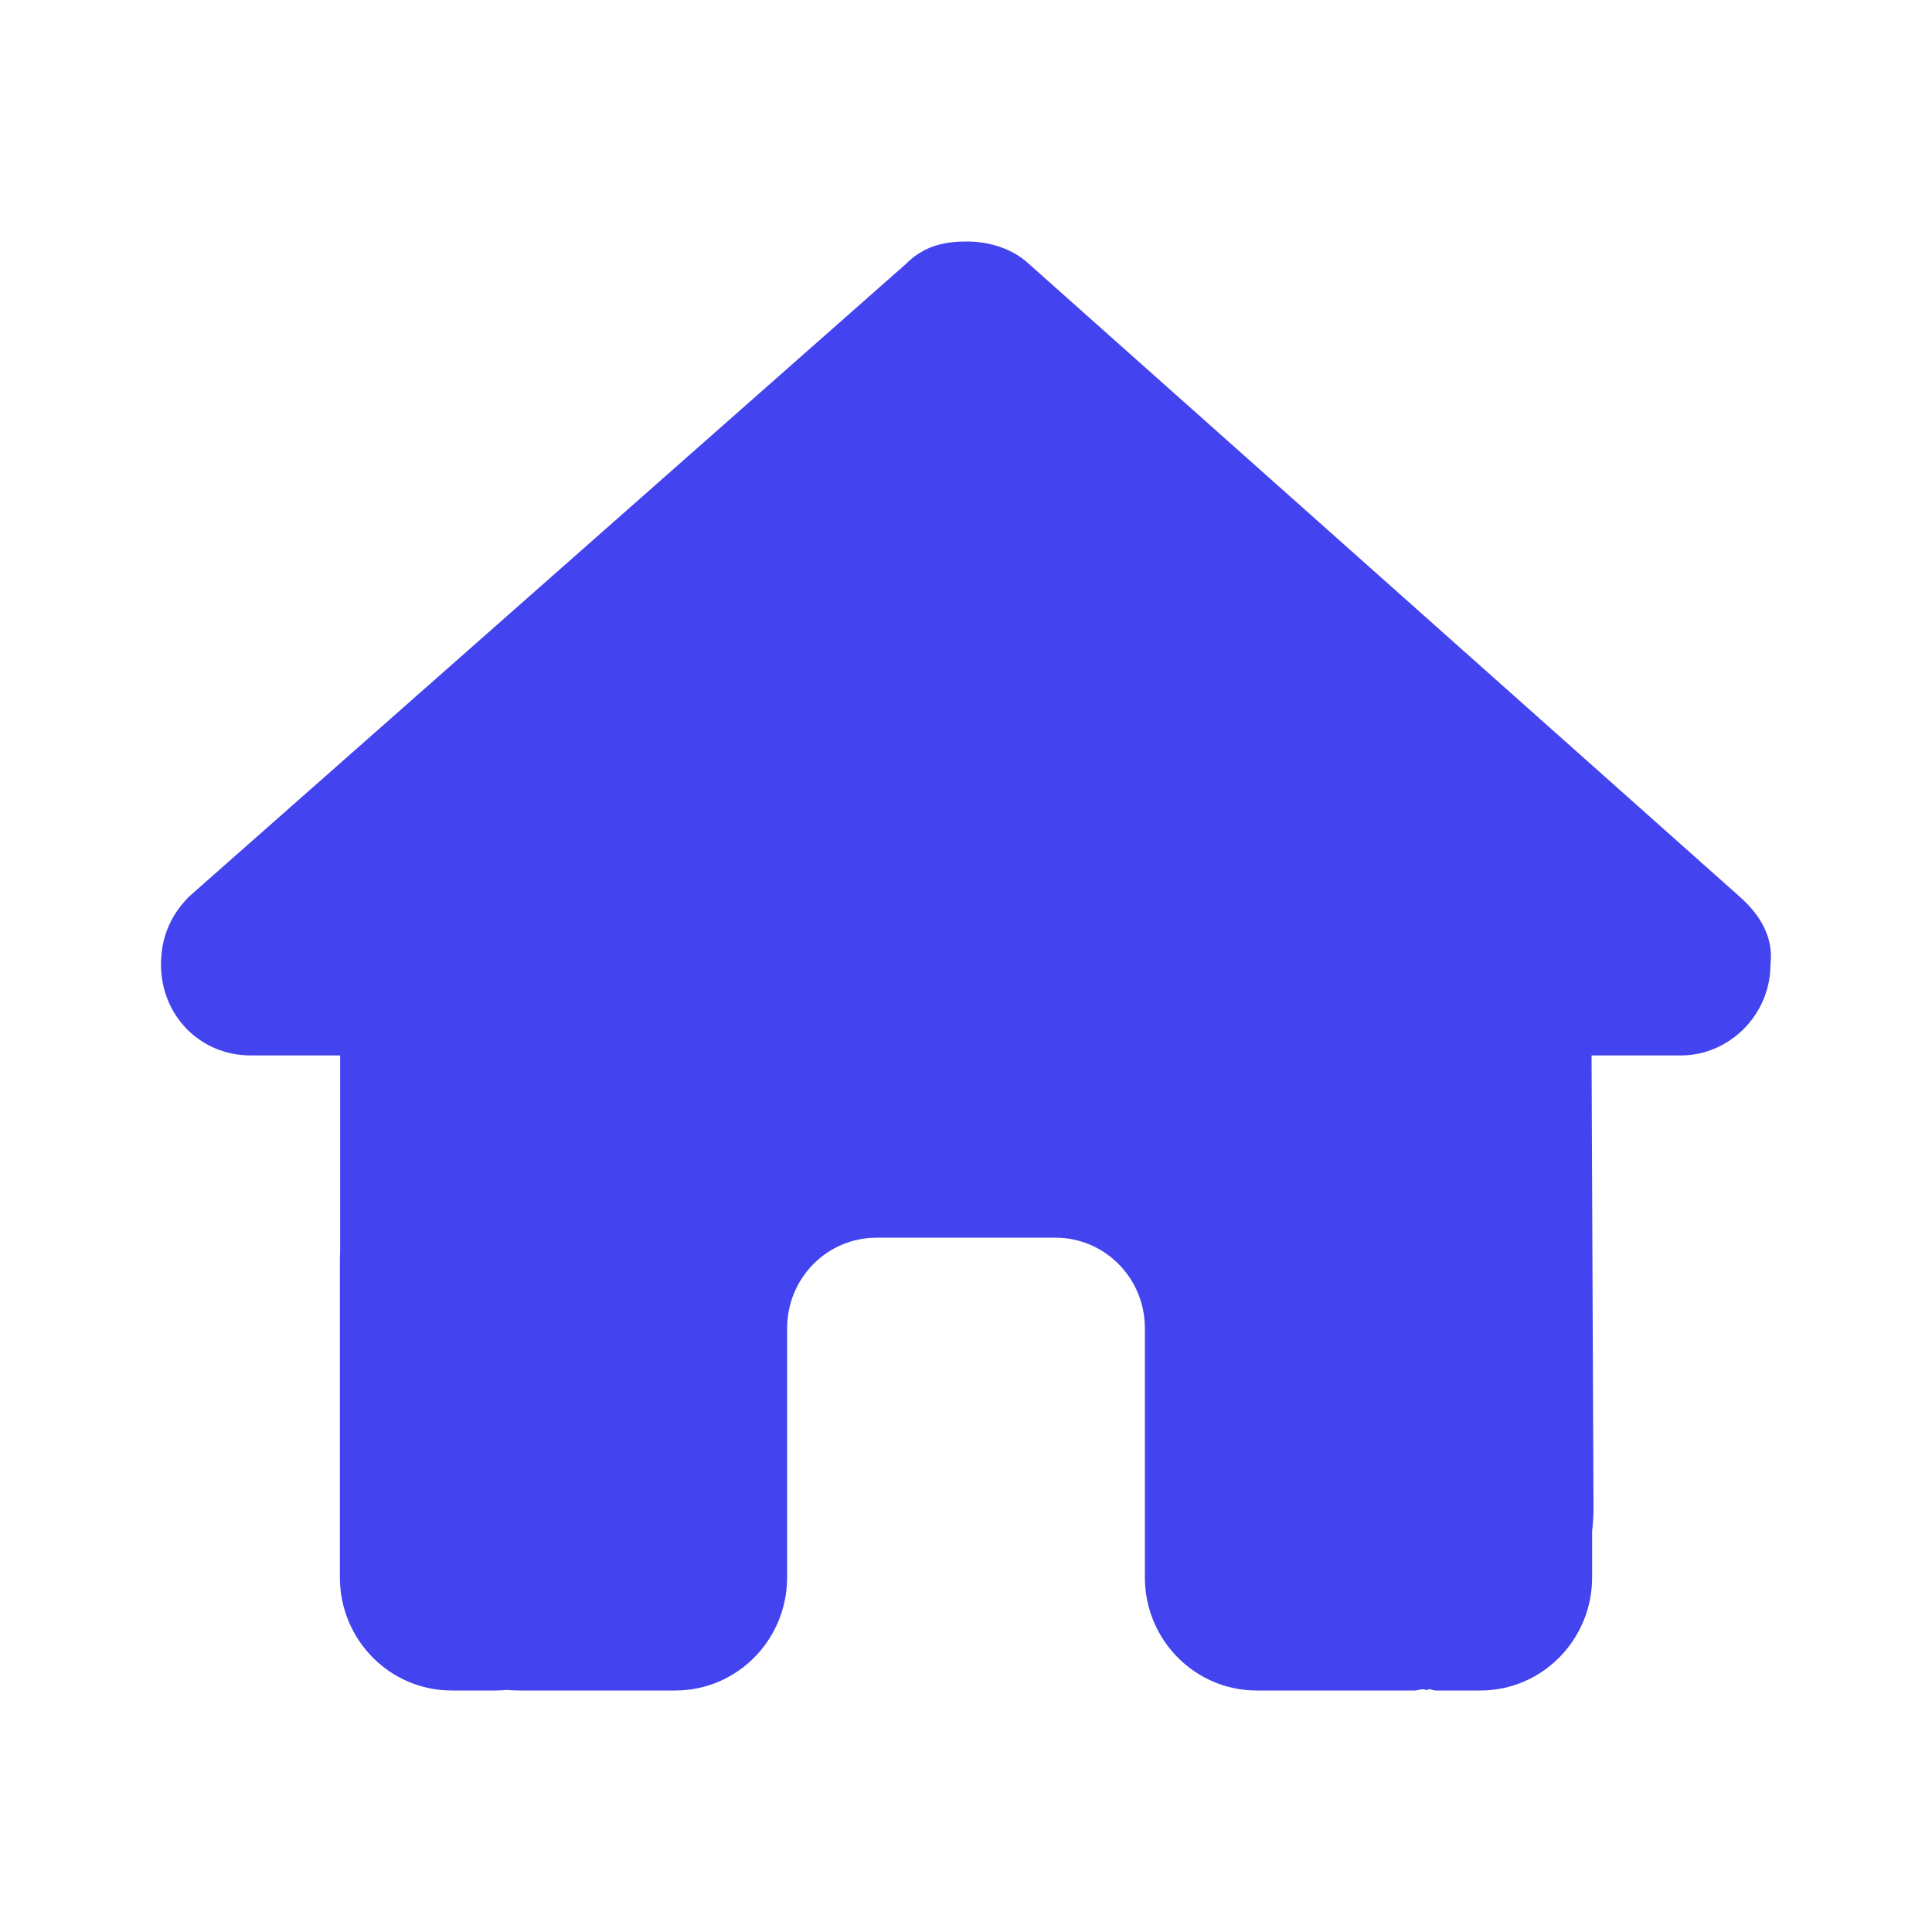
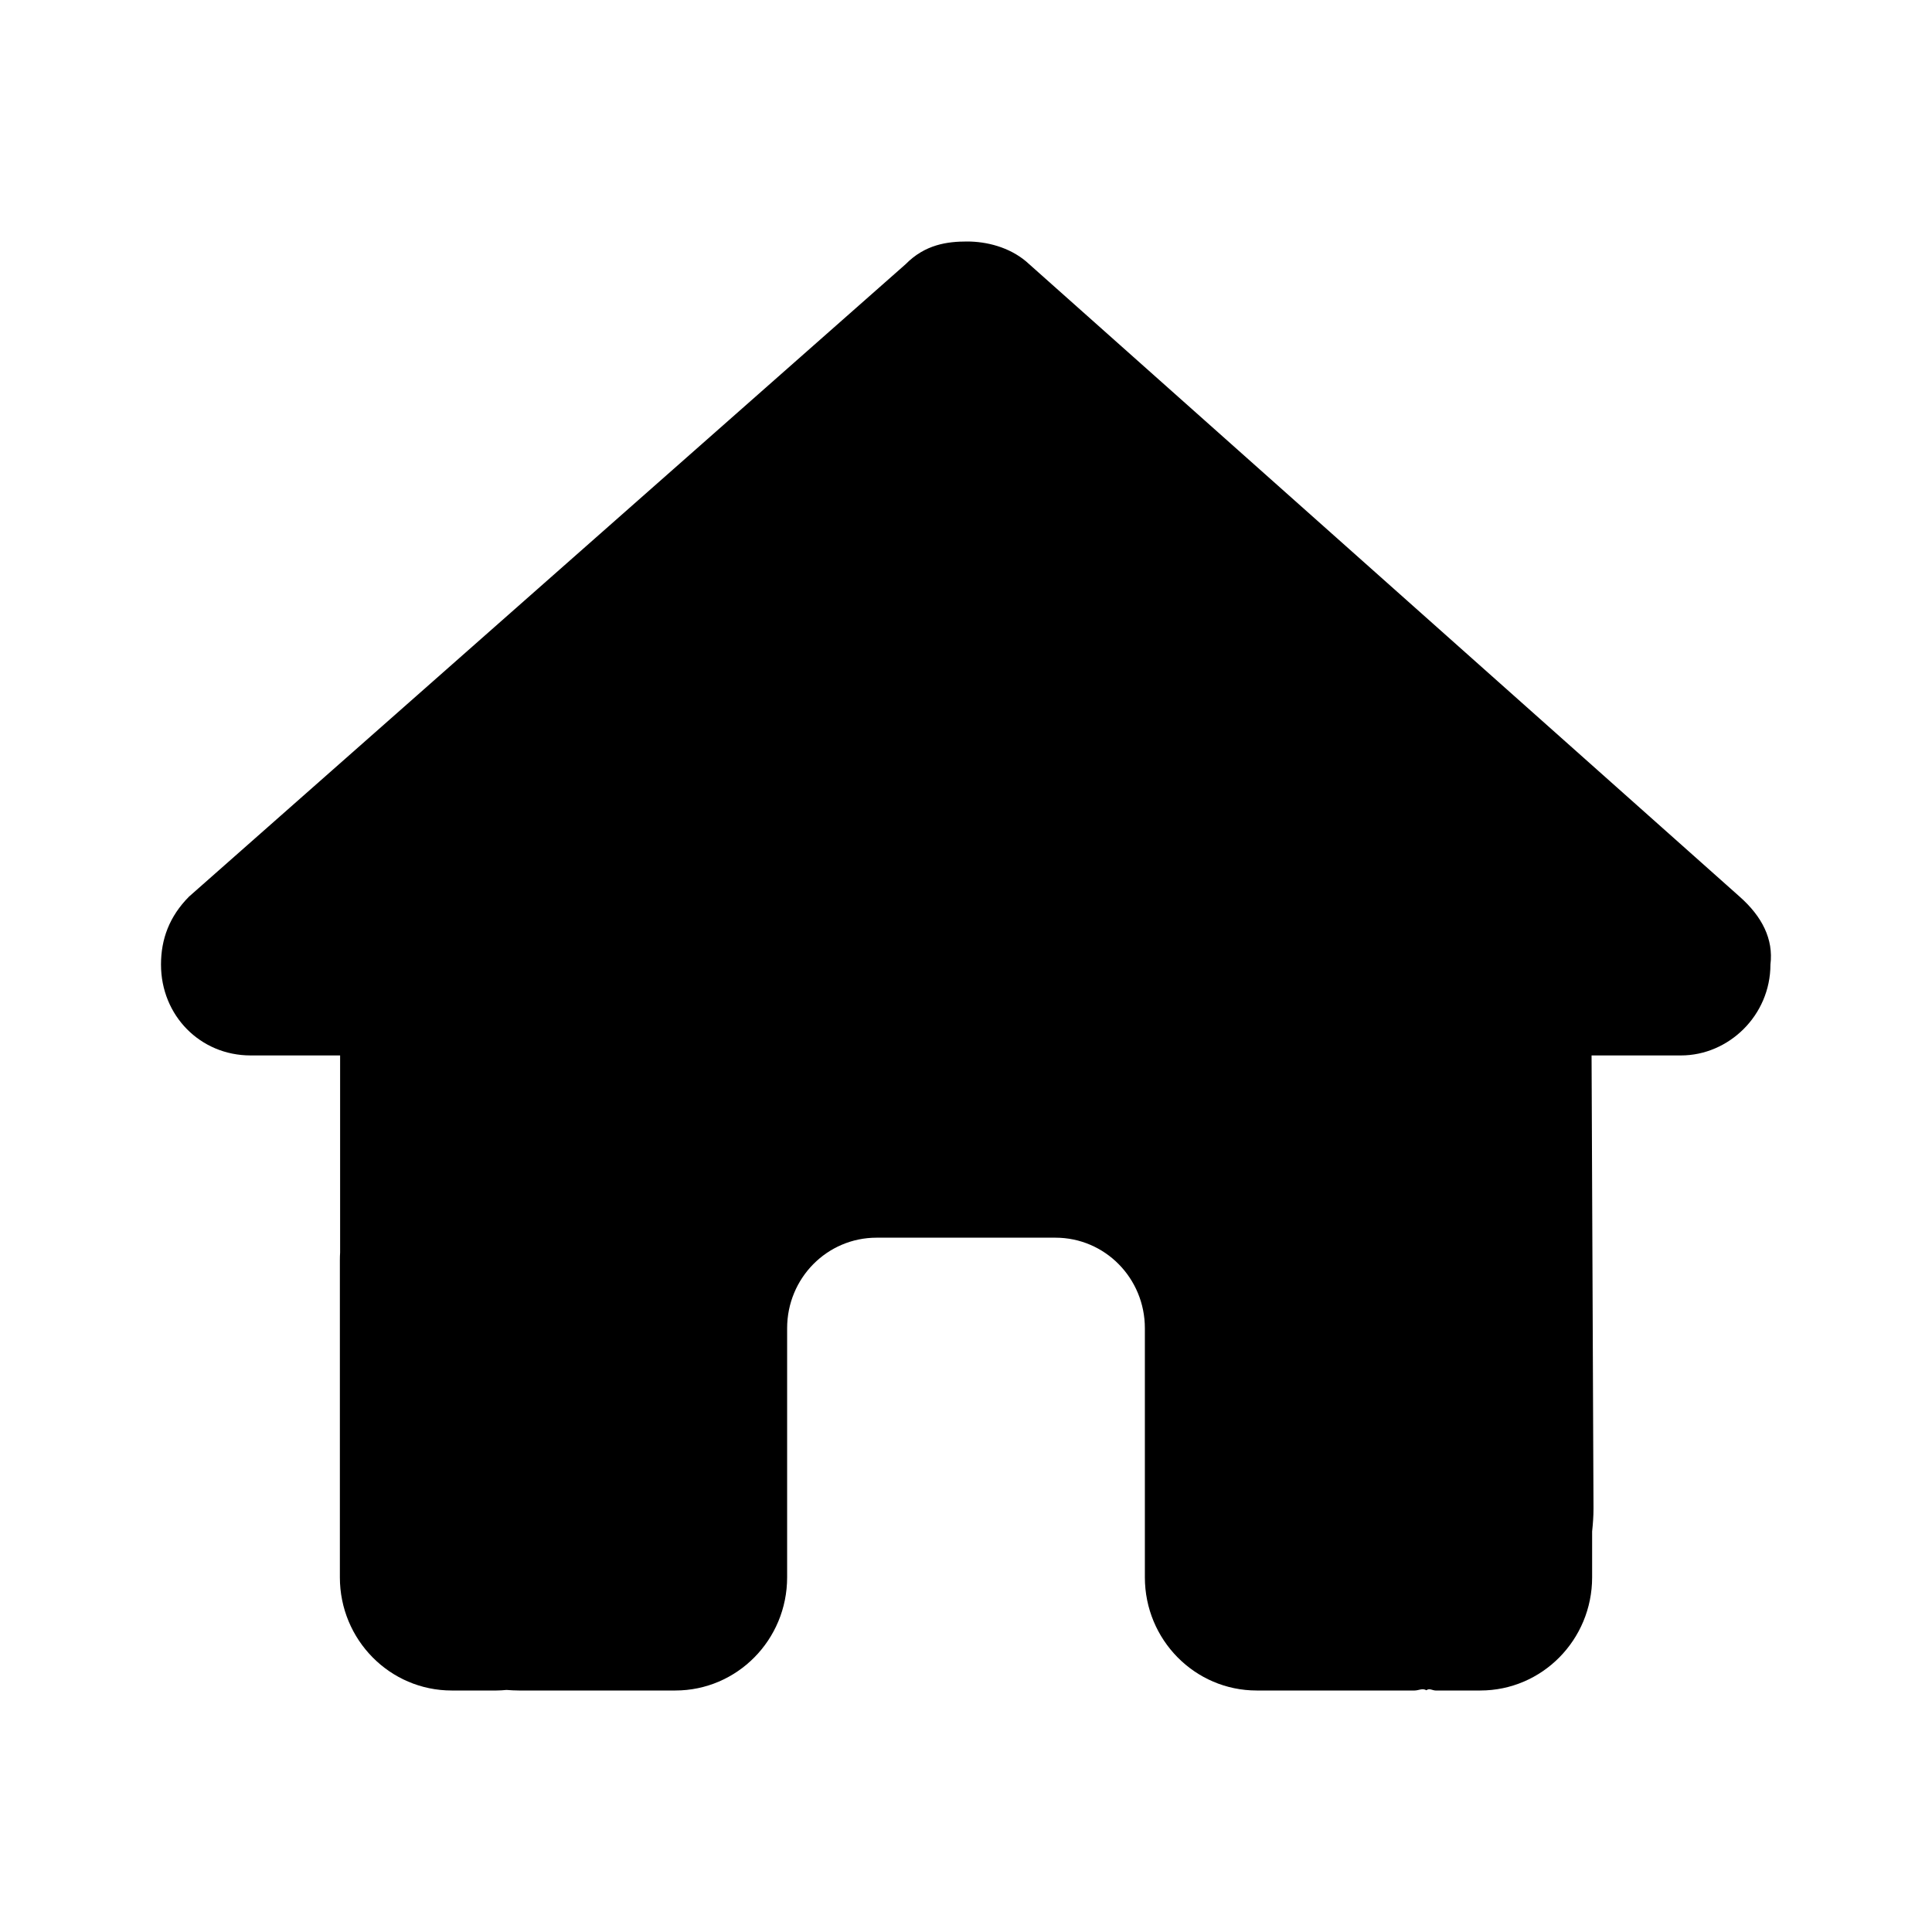
- <svg xmlns="http://www.w3.org/2000/svg" width="24" height="24" viewBox="0 0 24 24" fill="none">
-   <path d="M21.993 11.982C21.993 12.615 21.473 13.111 20.882 13.111H19.771L19.795 18.739C19.795 18.838 19.788 18.929 19.778 19.024V19.594C19.778 20.371 19.156 21 18.389 21H17.834C17.795 21 17.757 20.968 17.719 20.997C17.67 20.968 17.622 21 17.573 21H15.611C14.844 21 14.222 20.371 14.222 19.594V16.5C14.222 15.878 13.726 15.375 13.111 15.375H10.889C10.274 15.375 9.778 15.878 9.778 16.5V19.594C9.778 20.371 9.156 21 8.389 21H6.448C6.396 21 6.344 20.997 6.292 20.993C6.25 20.997 6.208 21 6.167 21H5.611C4.844 21 4.222 20.371 4.222 19.594V15.656C4.222 15.625 4.223 15.589 4.225 15.558V13.111H3.113C2.487 13.111 2 12.615 2 11.982C2 11.666 2.104 11.385 2.347 11.139L11.25 3.282C11.493 3.035 11.771 3 12.014 3C12.257 3 12.535 3.07 12.746 3.247L21.611 11.139C21.889 11.385 22.032 11.666 21.993 11.982Z" fill="#4343EF" />
+ <svg xmlns="http://www.w3.org/2000/svg" width="24" height="24" viewBox="0 0 24 24">
+   <path d="M21.993 11.982C21.993 12.615 21.473 13.111 20.882 13.111H19.771L19.795 18.739C19.795 18.838 19.788 18.929 19.778 19.024V19.594C19.778 20.371 19.156 21 18.389 21H17.834C17.795 21 17.757 20.968 17.719 20.997C17.67 20.968 17.622 21 17.573 21H15.611C14.844 21 14.222 20.371 14.222 19.594V16.5C14.222 15.878 13.726 15.375 13.111 15.375H10.889C10.274 15.375 9.778 15.878 9.778 16.5V19.594C9.778 20.371 9.156 21 8.389 21H6.448C6.396 21 6.344 20.997 6.292 20.993C6.25 20.997 6.208 21 6.167 21H5.611C4.844 21 4.222 20.371 4.222 19.594V15.656C4.222 15.625 4.223 15.589 4.225 15.558V13.111H3.113C2.487 13.111 2 12.615 2 11.982C2 11.666 2.104 11.385 2.347 11.139L11.25 3.282C11.493 3.035 11.771 3 12.014 3C12.257 3 12.535 3.07 12.746 3.247L21.611 11.139C21.889 11.385 22.032 11.666 21.993 11.982Z" fill="currentColor" />
</svg>
